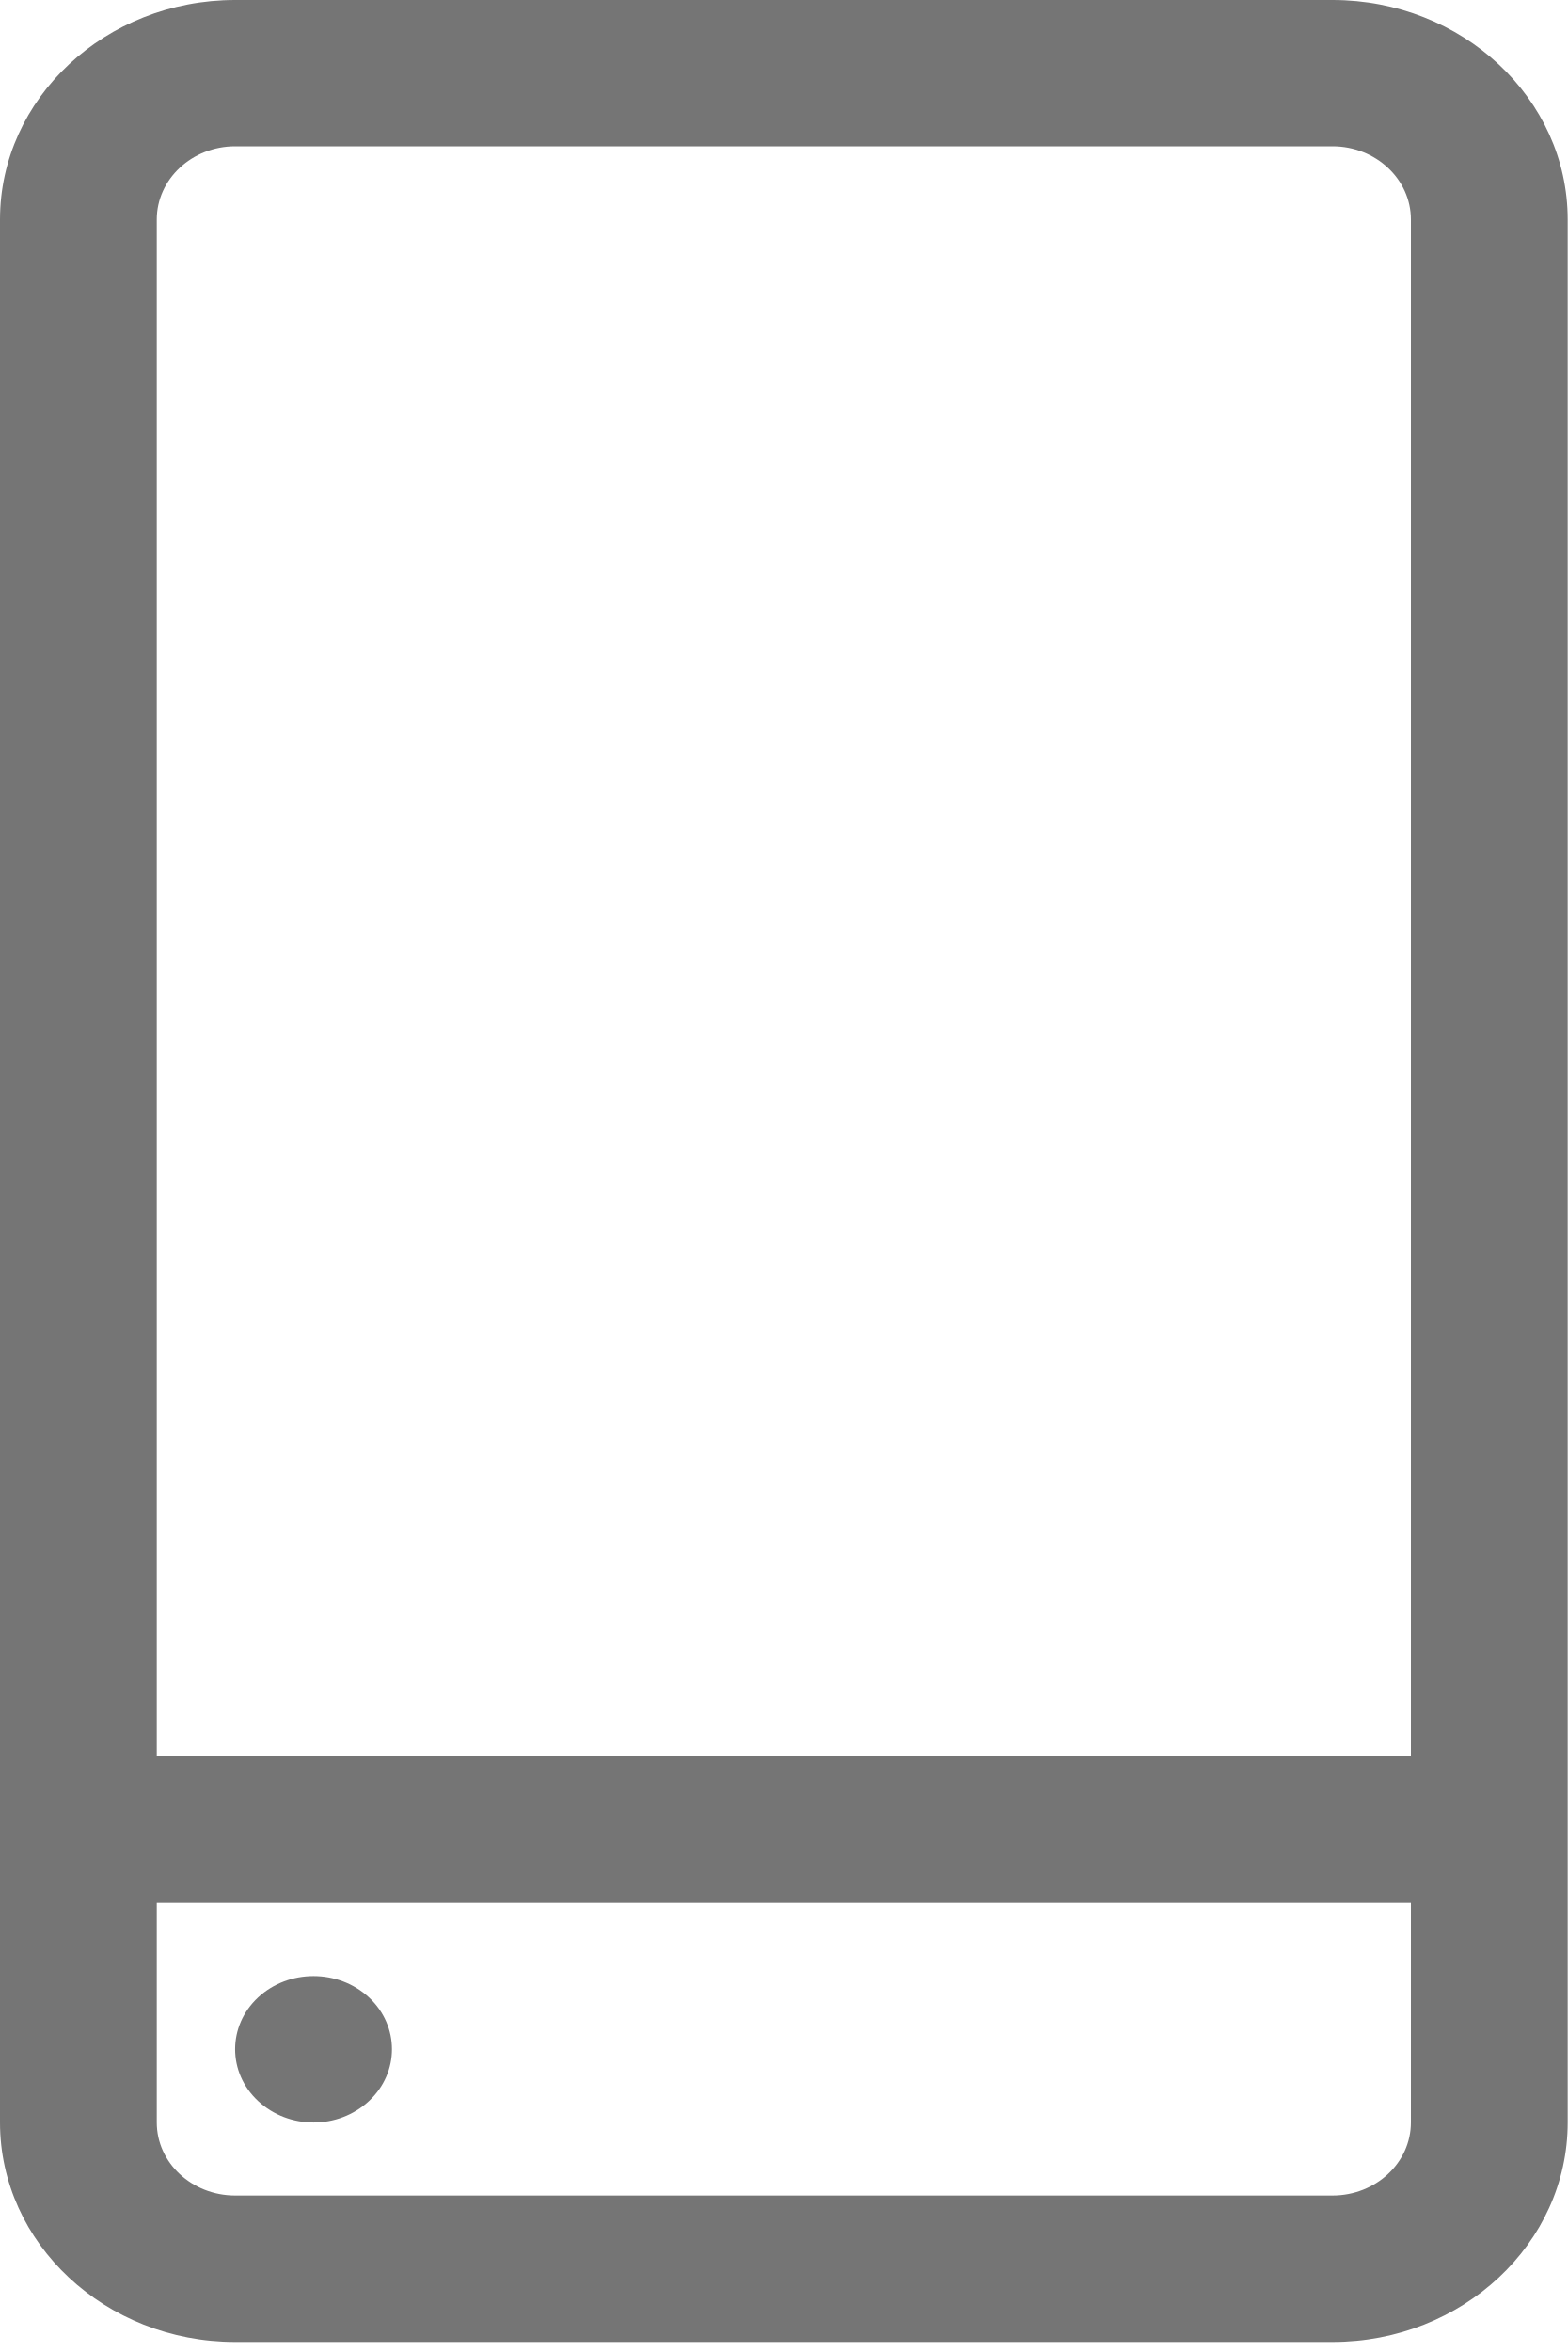
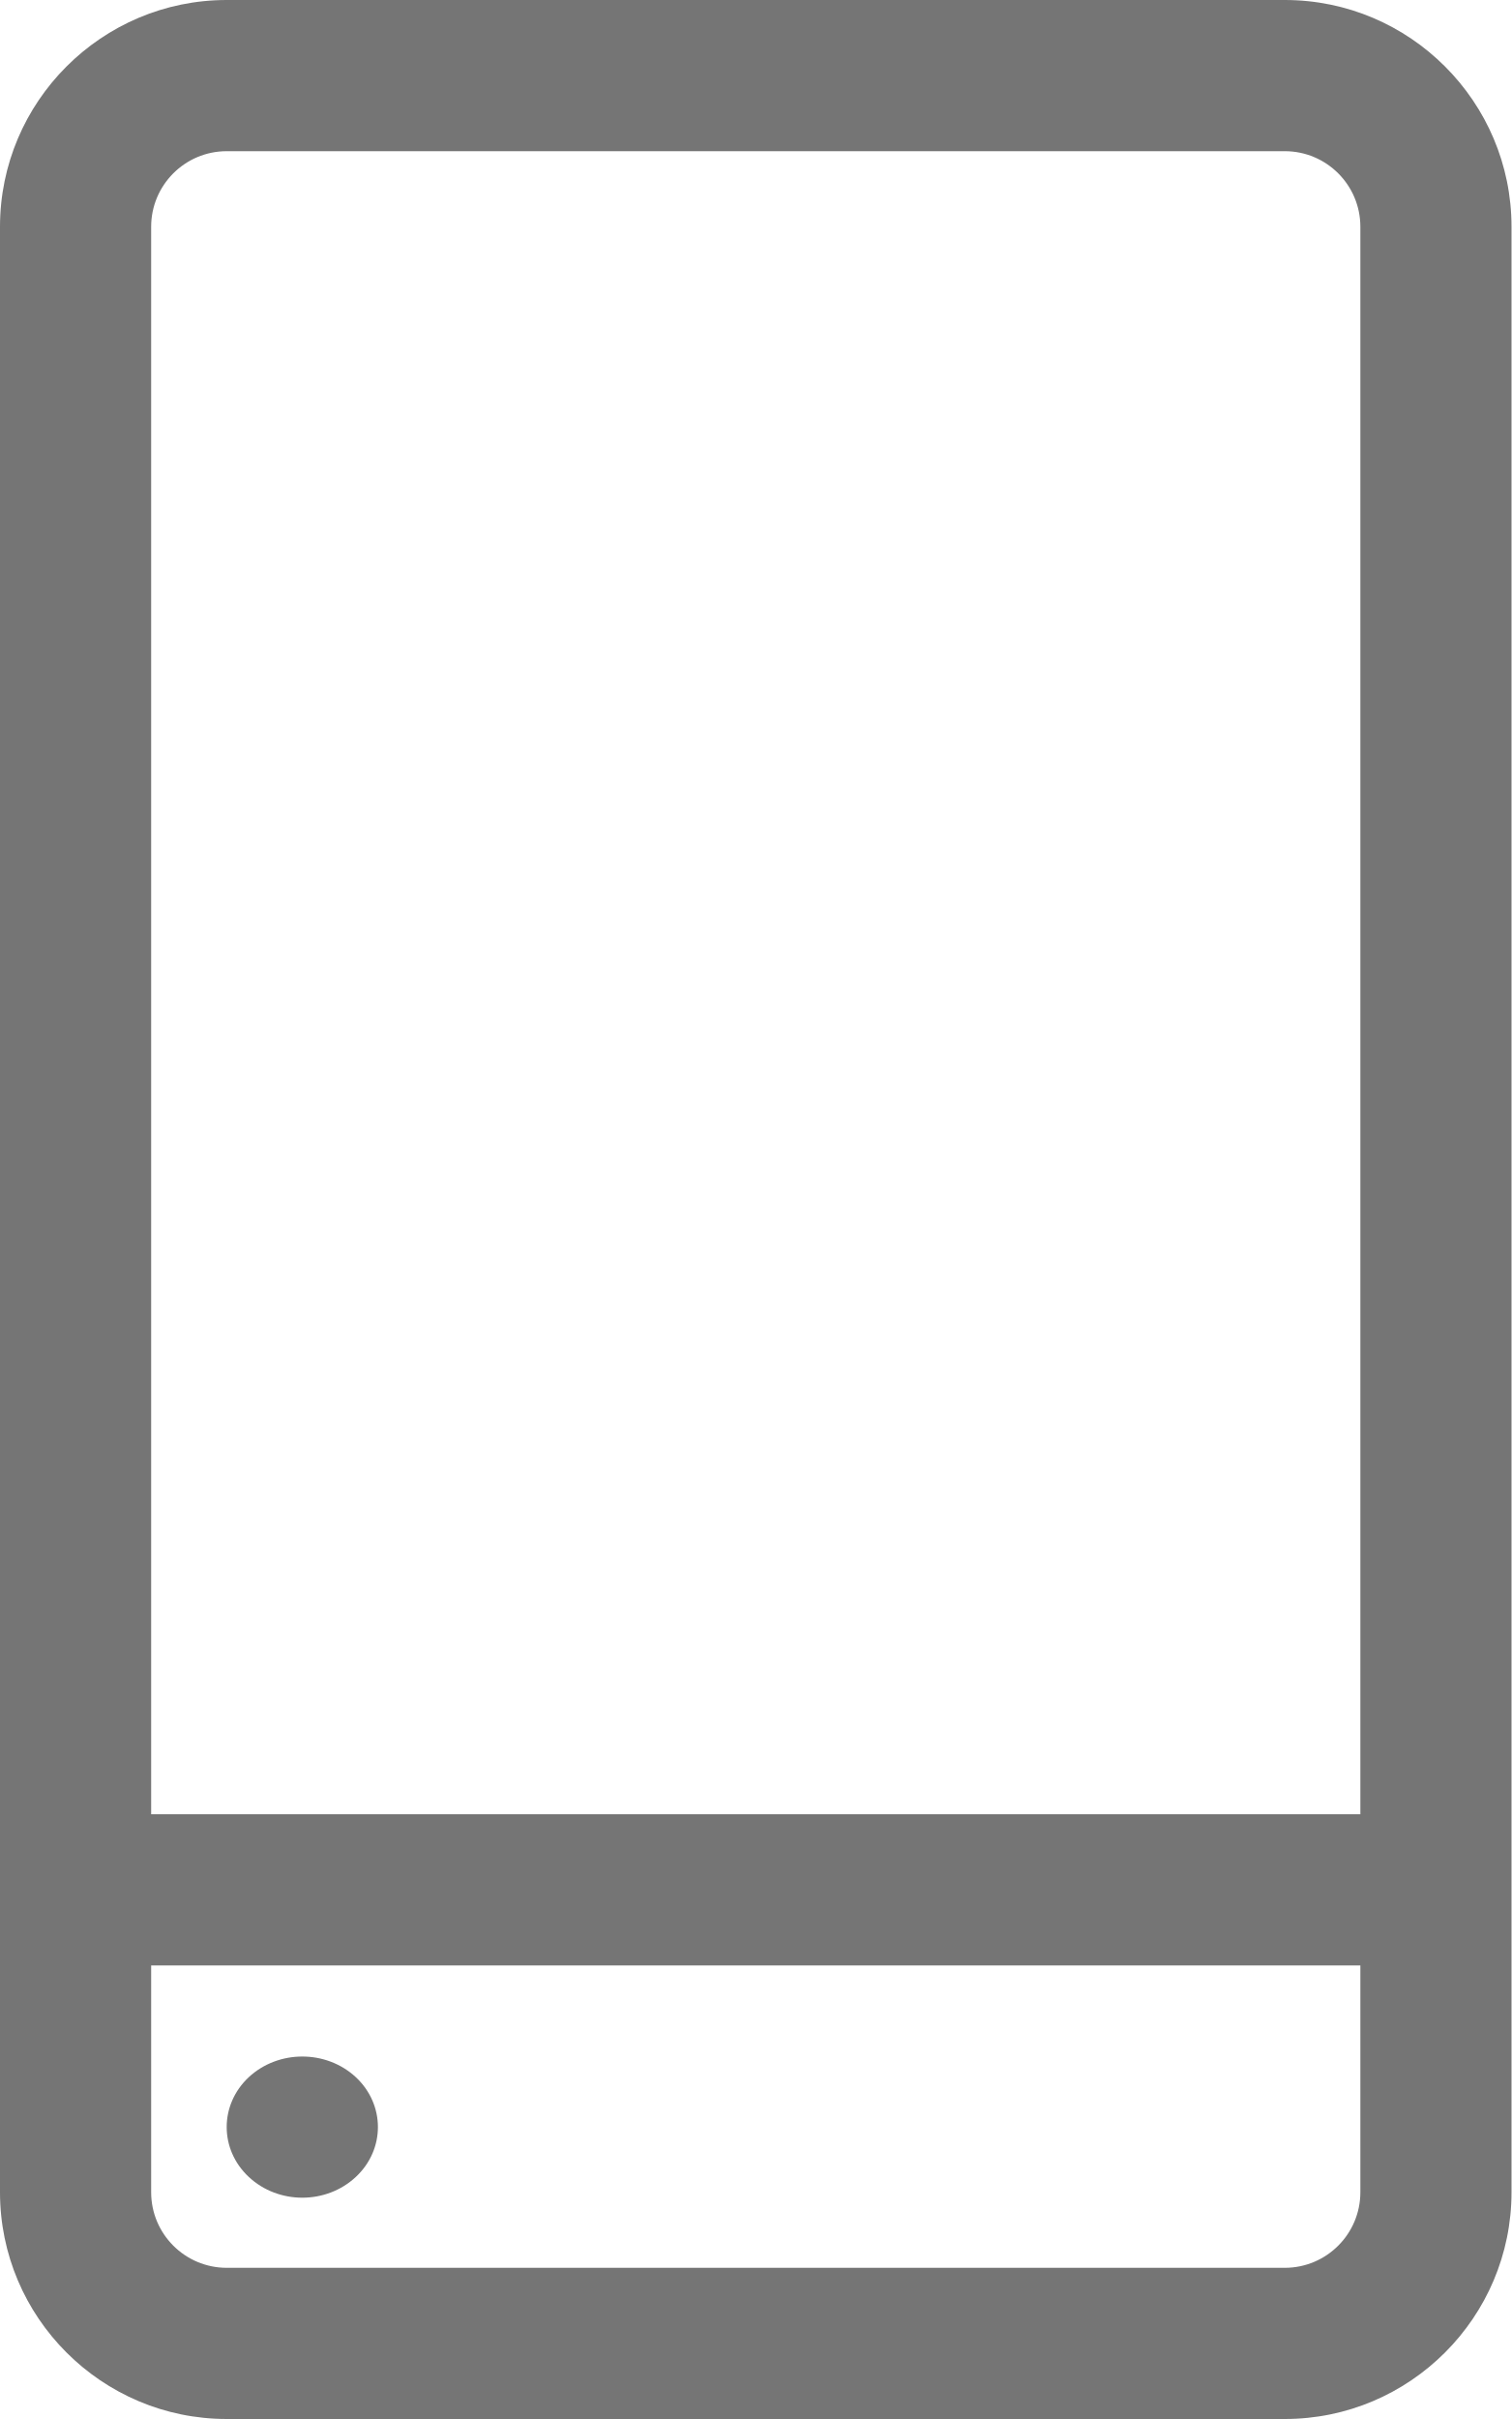
- <svg xmlns="http://www.w3.org/2000/svg" width="10" height="15" viewBox="0 0 10 15" fill="none">
-   <path d="M8.5 0H1.5C0.673 0 0 0.628 0 1.4V13.536C0 14.308 0.673 14.936 1.5 14.936H8.5C9.327 14.936 10 14.308 10 13.536V1.4C10 0.628 9.327 0 8.5 0ZM1.5 0.933H8.5C8.776 0.933 9 1.143 9 1.4V11.202H1V1.4C1 1.143 1.224 0.933 1.5 0.933ZM8.5 14.002H1.5C1.224 14.002 1 13.793 1 13.536V12.136H9V13.536C9 13.793 8.776 14.002 8.5 14.002Z" fill="#757575" />
-   <path d="M2.354 12.739C2.549 12.921 2.549 13.217 2.354 13.399C2.158 13.582 1.842 13.582 1.646 13.399C1.451 13.217 1.451 12.921 1.646 12.739C1.842 12.557 2.158 12.557 2.354 12.739Z" fill="#757575" />
+ <svg xmlns="http://www.w3.org/2000/svg" width="10" height="16" viewBox="0 0 10 16" fill="none">
+   <path d="M8.5 0H1.5C0.673 0 0 0.673 0 1.5V14.5C0 15.327 0.673 16 1.5 16H8.5C9.327 16 10 15.327 10 14.5V1.5C10 0.673 9.327 0 8.5 0ZM1.5 1H8.5C8.776 1 9 1.224 9 1.5V12H1V1.5C1 1.224 1.224 1 1.5 1ZM8.5 15H1.5C1.224 15 1 14.776 1 14.5V13H9V14.5C9 14.776 8.776 15 8.5 15Z" fill="#757575" />
+   <path d="M2.354 13.739C2.549 13.921 2.549 14.217 2.354 14.399C2.158 14.582 1.842 14.582 1.646 14.399C1.451 14.217 1.451 13.921 1.646 13.739C1.842 13.557 2.158 13.557 2.354 13.739Z" fill="#757575" />
</svg>
